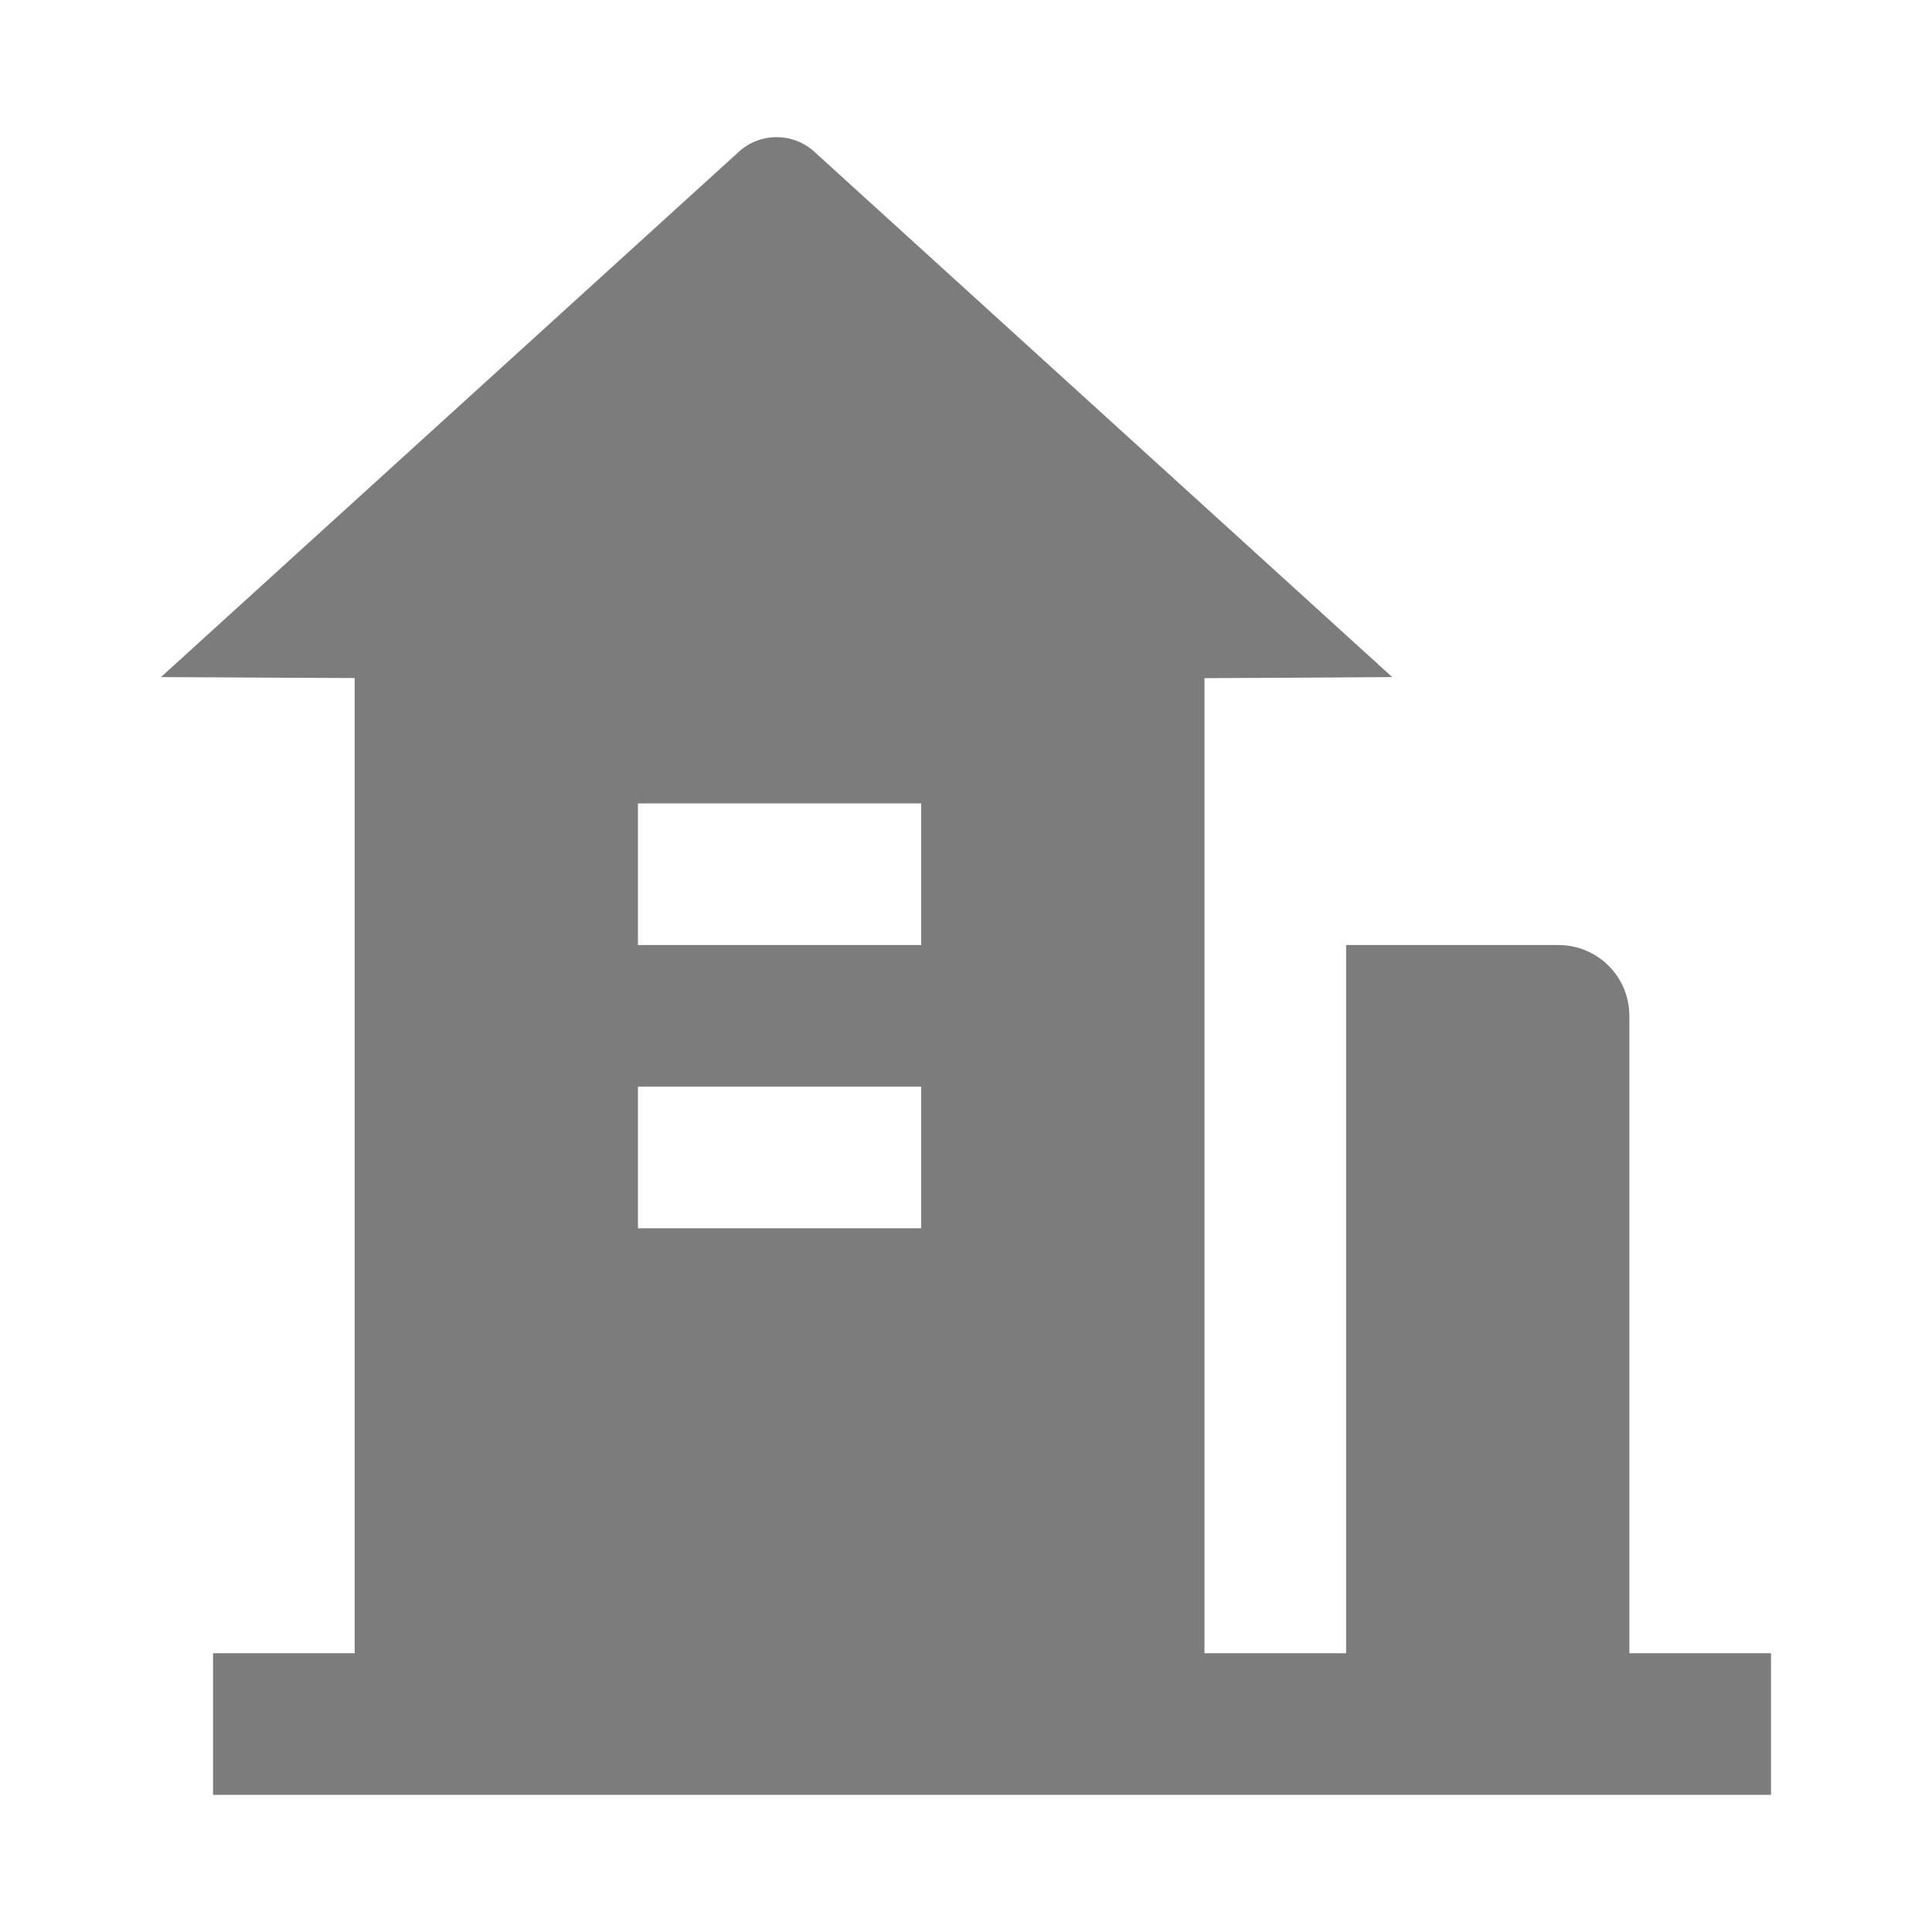
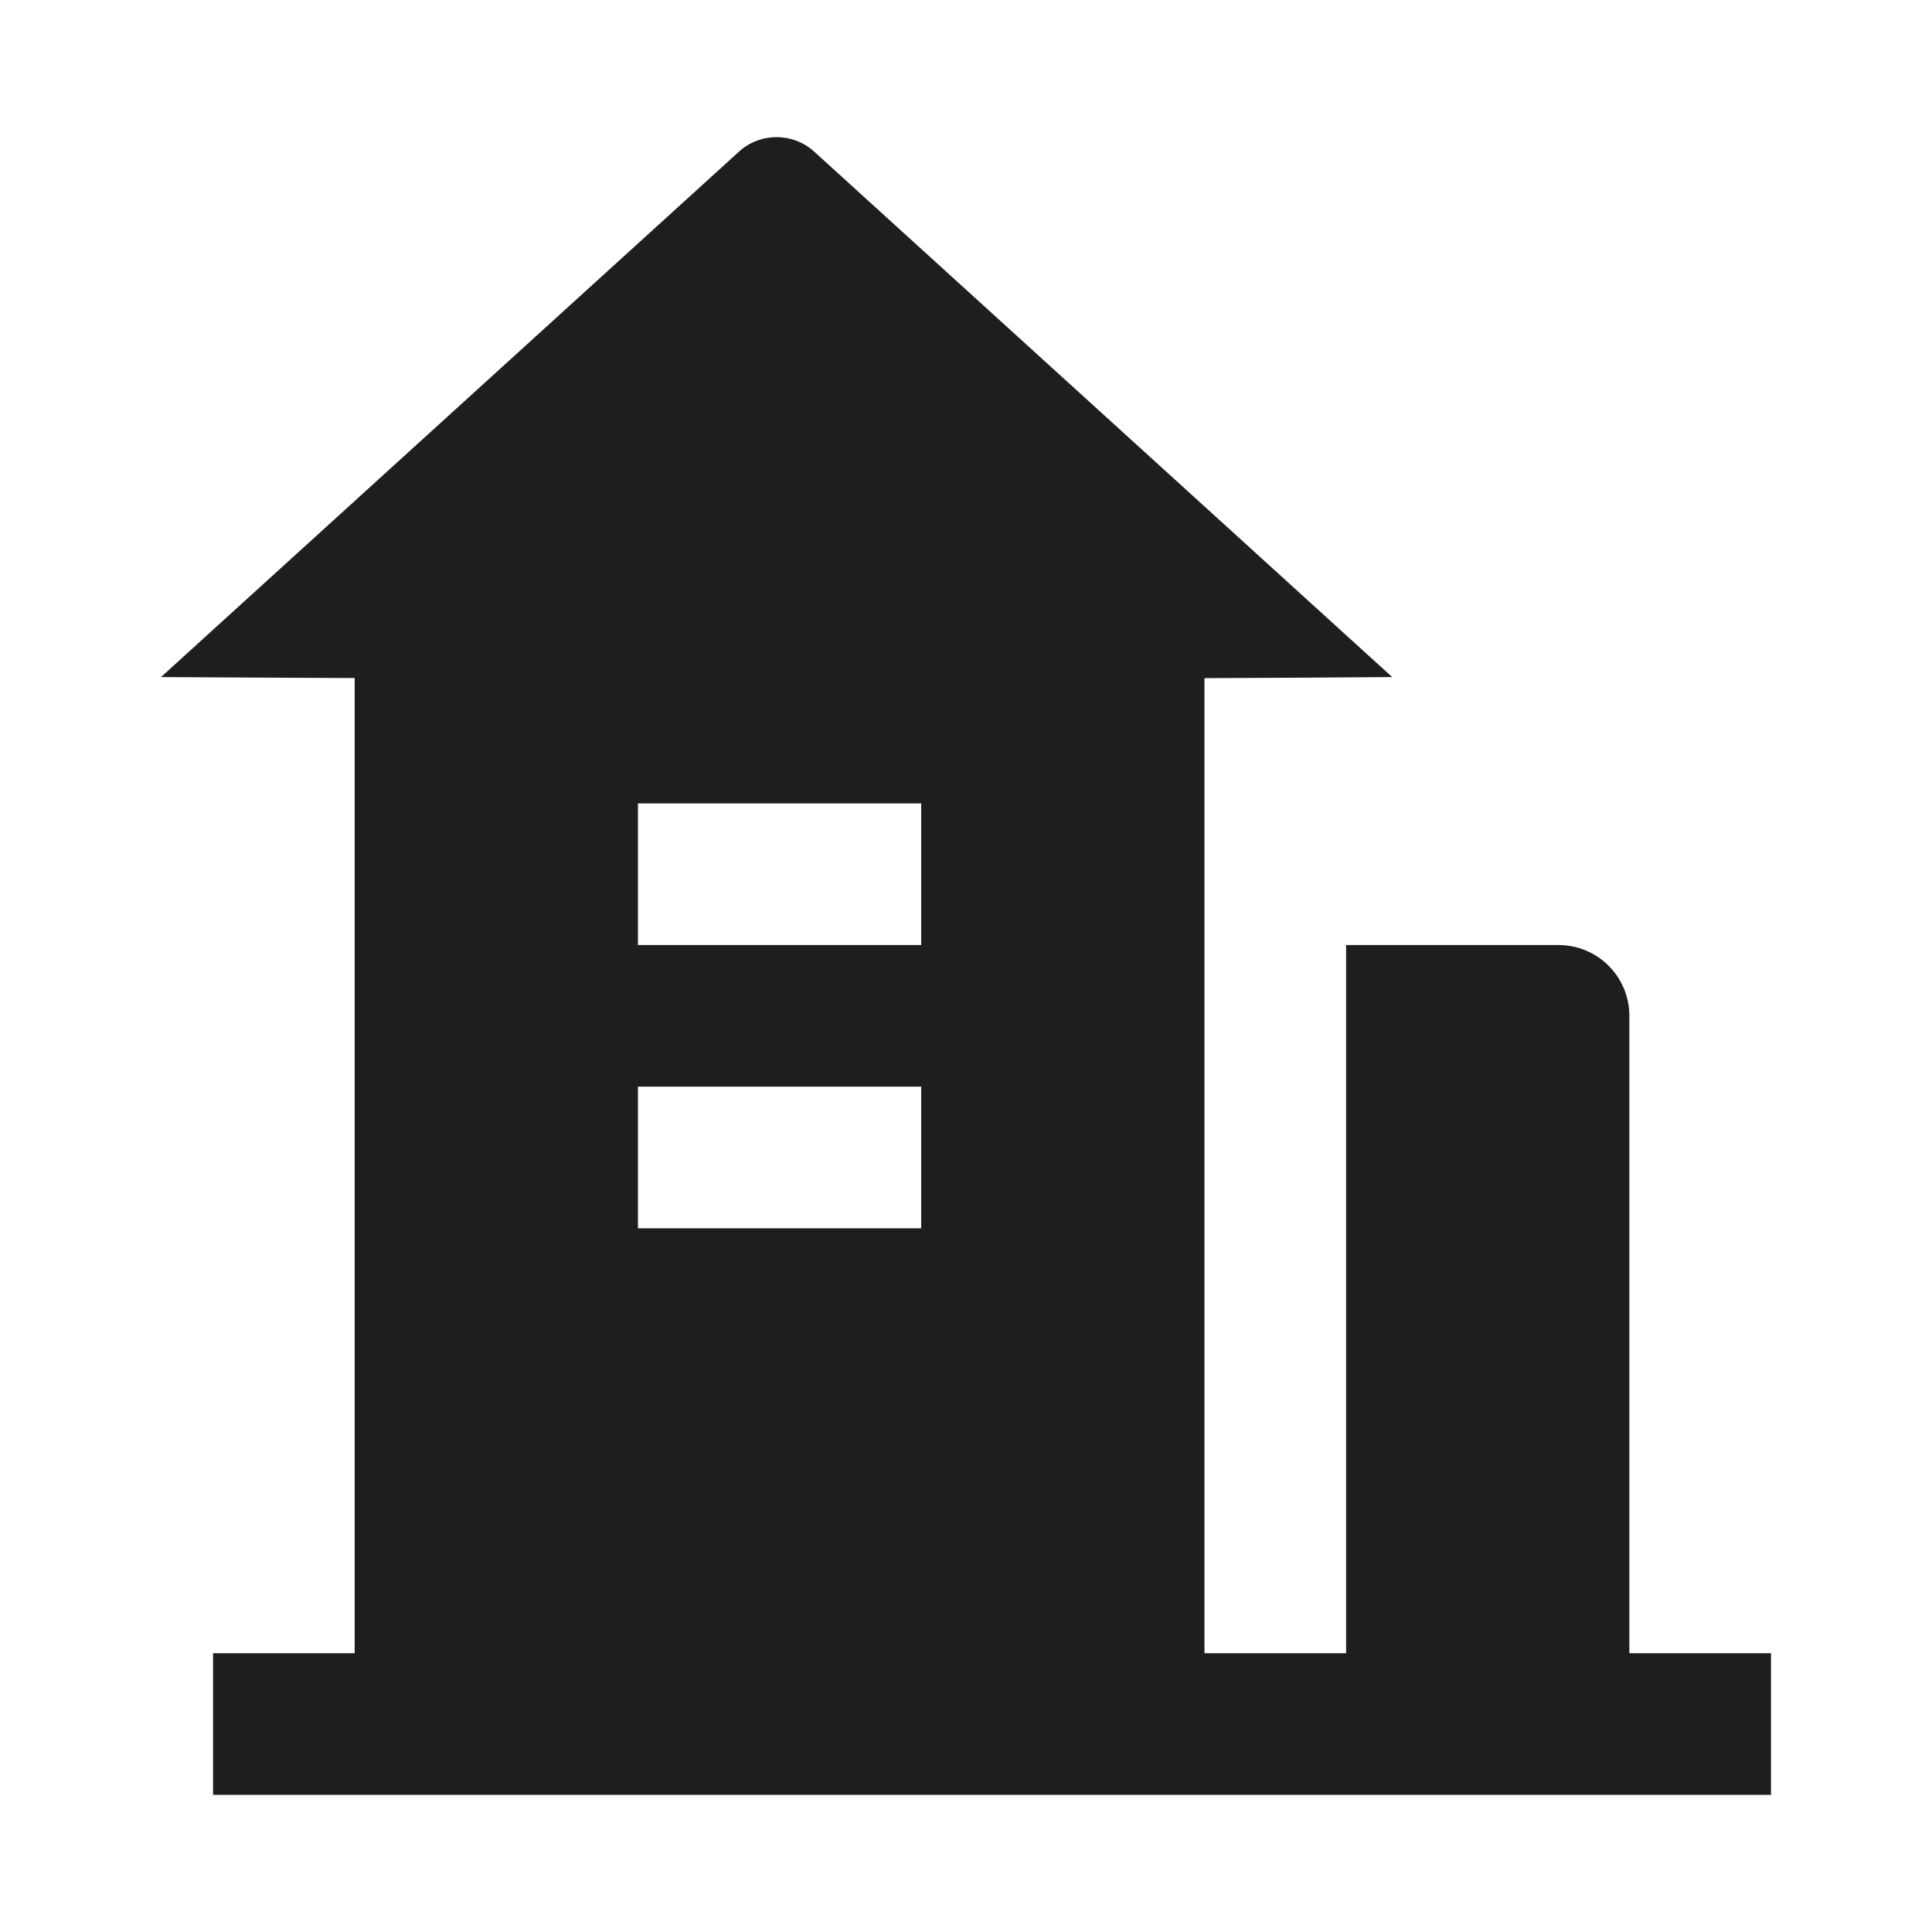
<svg xmlns="http://www.w3.org/2000/svg" viewBox="0 0 24 24" width="24" height="24" version="1.1" id="svg905">
  <defs id="defs909" />
  <path fill="none" d="M0 0h24v24H0z" id="path901" />
-   <g id="g1567" style="fill:#7c7c7c;fill-opacity:1" transform="matrix(0.8797009,0,0,0.8797009,1.766879,3.822316)">
-     <path id="path903" d="m 21,19 h 2 v 2 H 1 V 19 H 3 V 4 A 1,1 0 0 1 4,3 h 10 a 1,1 0 0 1 1,1 v 15 h 2 V 9 h 3 a 1,1 0 0 1 1,1 z M 7,11 v 2 h 4 V 11 Z M 7,7 v 2 h 4 V 7 Z" style="fill:#7c7c7c;fill-opacity:1" />
-     <path style="fill:#7c7c7c;fill-opacity:1;stroke-width:0.79" id="path848" d="m 0.265,5.216 8.161,-7.419 c 0.301,-0.274 0.762,-0.274 1.064,0 l 8.161,7.419 c 0,0 -7.246,0.061 -17.385,0 z" />
+   <g id="g1567" style="fill:#1e1e1e;fill-opacity:1" transform="matrix(0.8797009,0,0,0.8797009,1.766879,3.822316)">
+     <path id="path903" d="m 21,19 h 2 v 2 H 1 V 19 H 3 V 4 A 1,1 0 0 1 4,3 h 10 a 1,1 0 0 1 1,1 v 15 h 2 V 9 h 3 a 1,1 0 0 1 1,1 z M 7,11 v 2 h 4 V 11 Z M 7,7 v 2 h 4 V 7 Z" style="fill:#1e1e1e;fill-opacity:1" />
+     <path style="fill:#1e1e1e;fill-opacity:1;stroke-width:0.79" id="path848" d="m 0.265,5.216 8.161,-7.419 c 0.301,-0.274 0.762,-0.274 1.064,0 l 8.161,7.419 c 0,0 -7.246,0.061 -17.385,0 z" />
  </g>
</svg>
